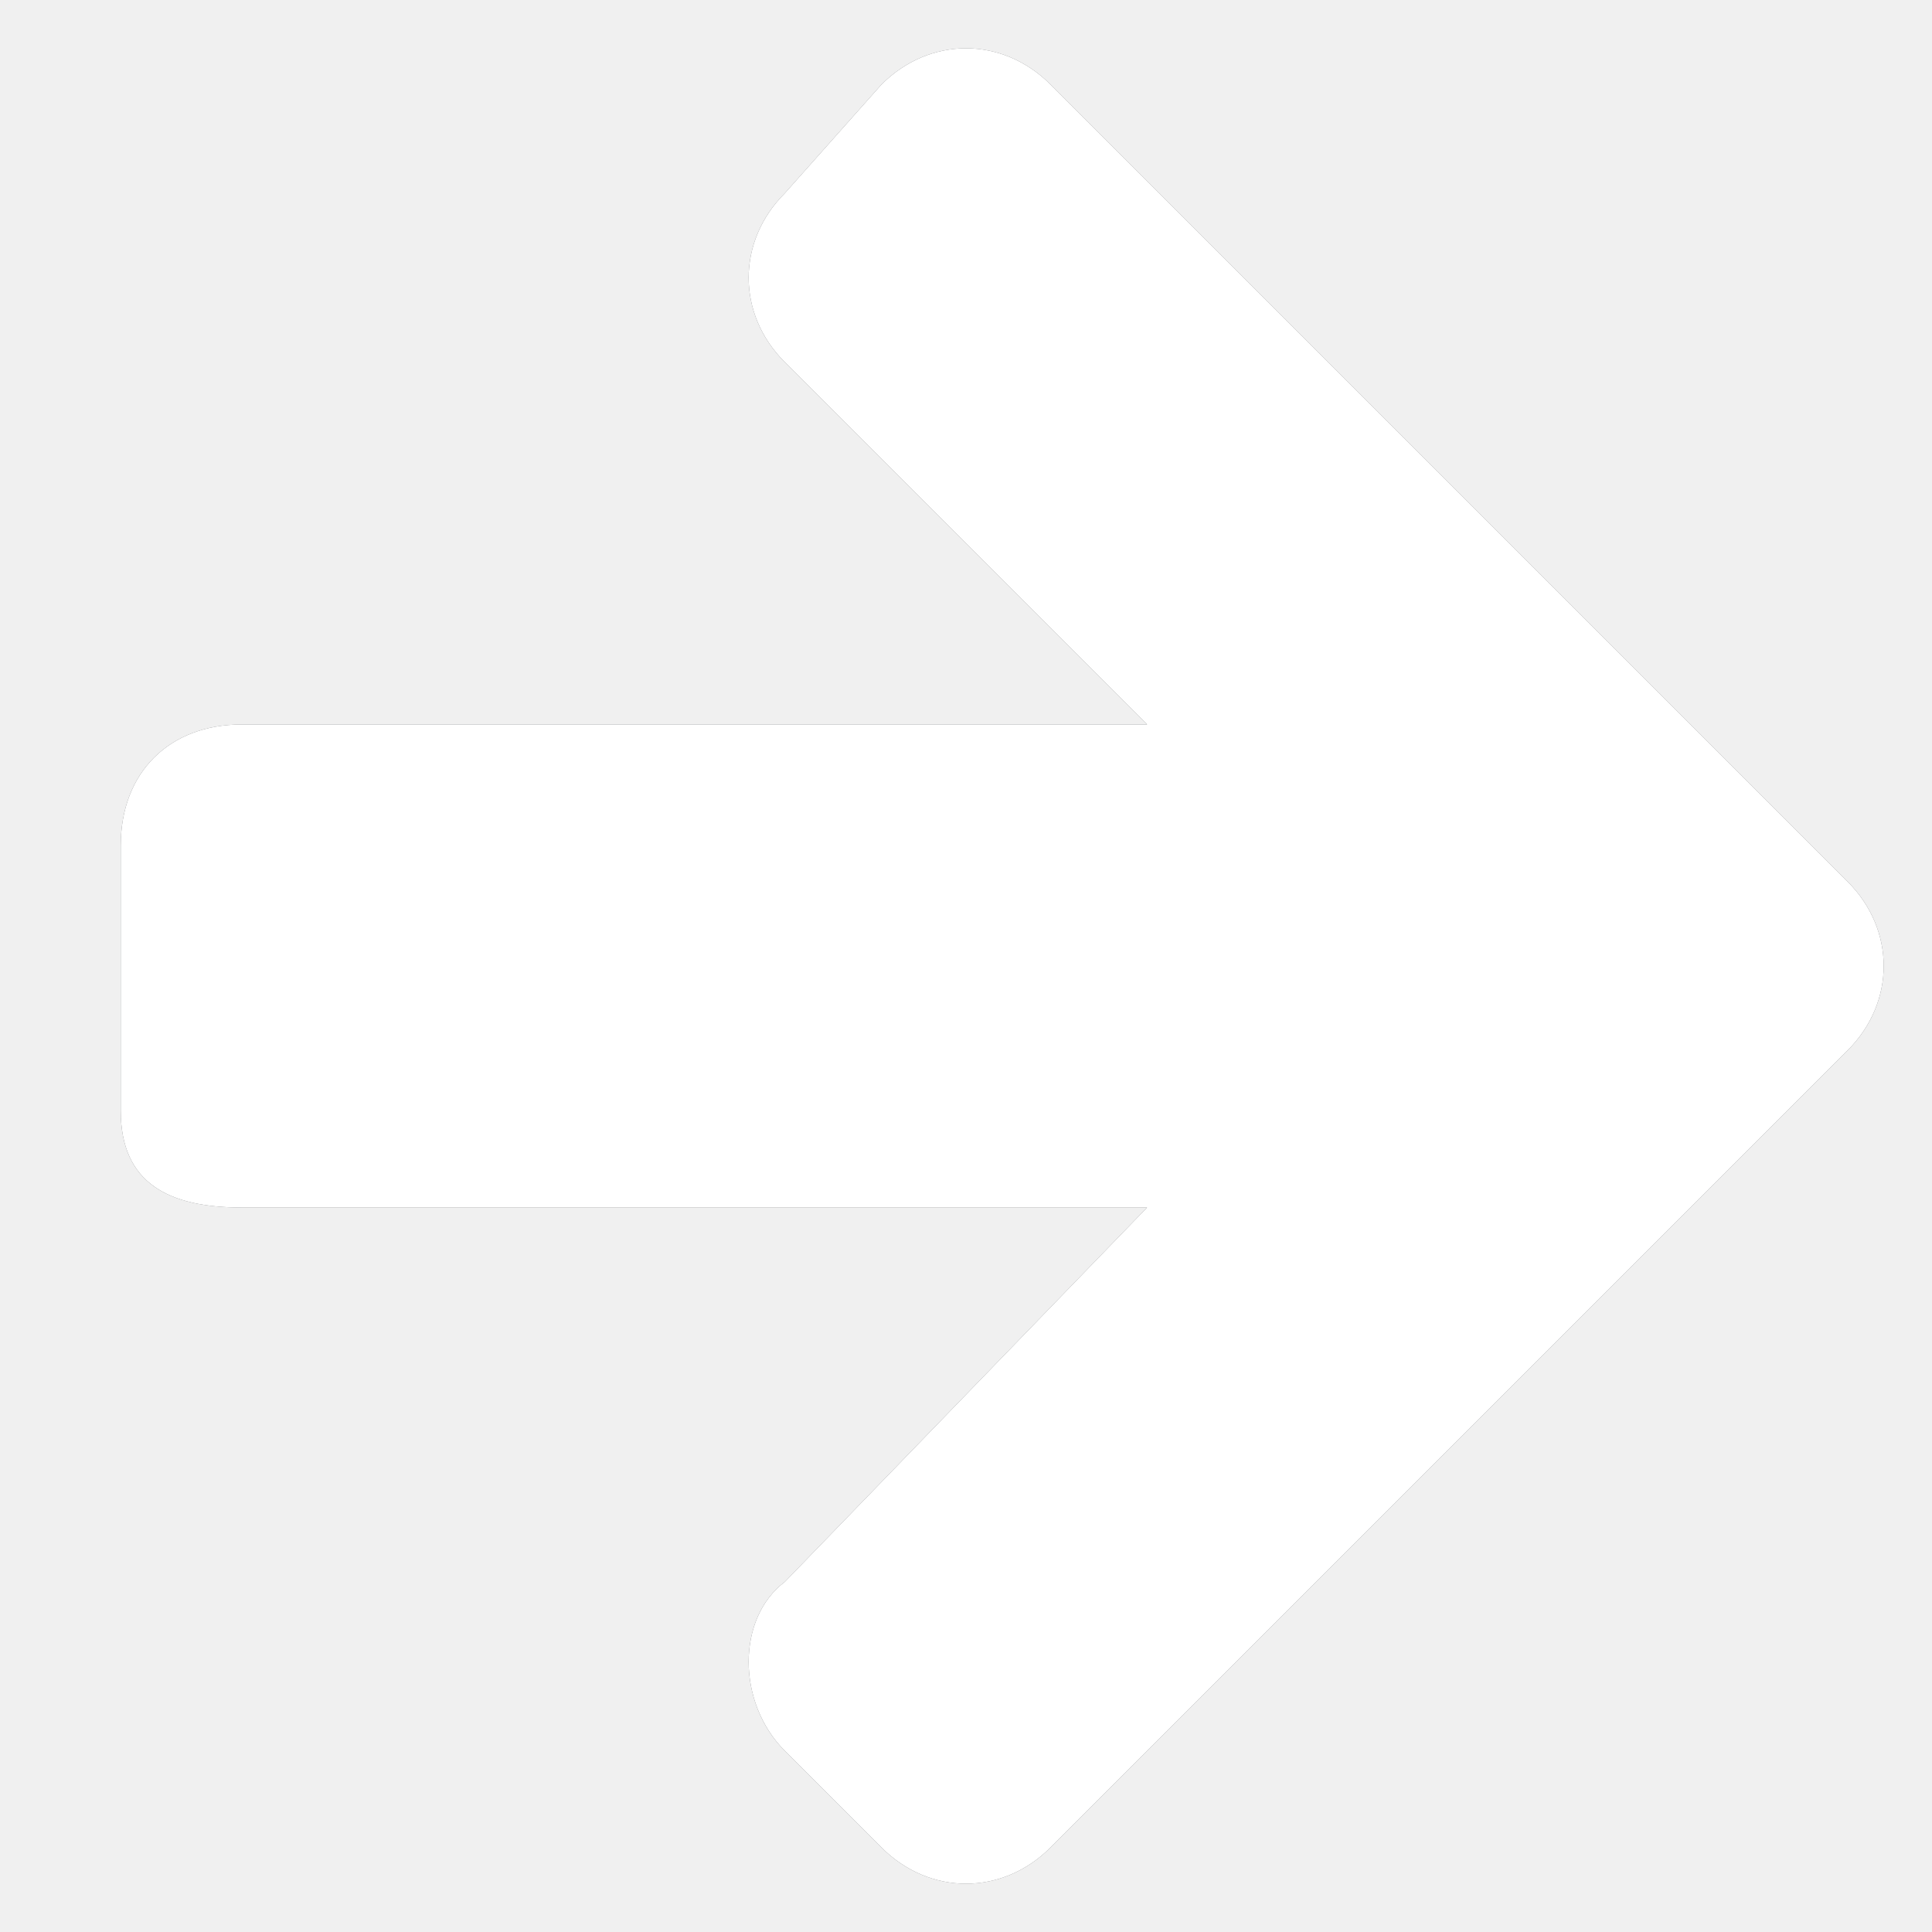
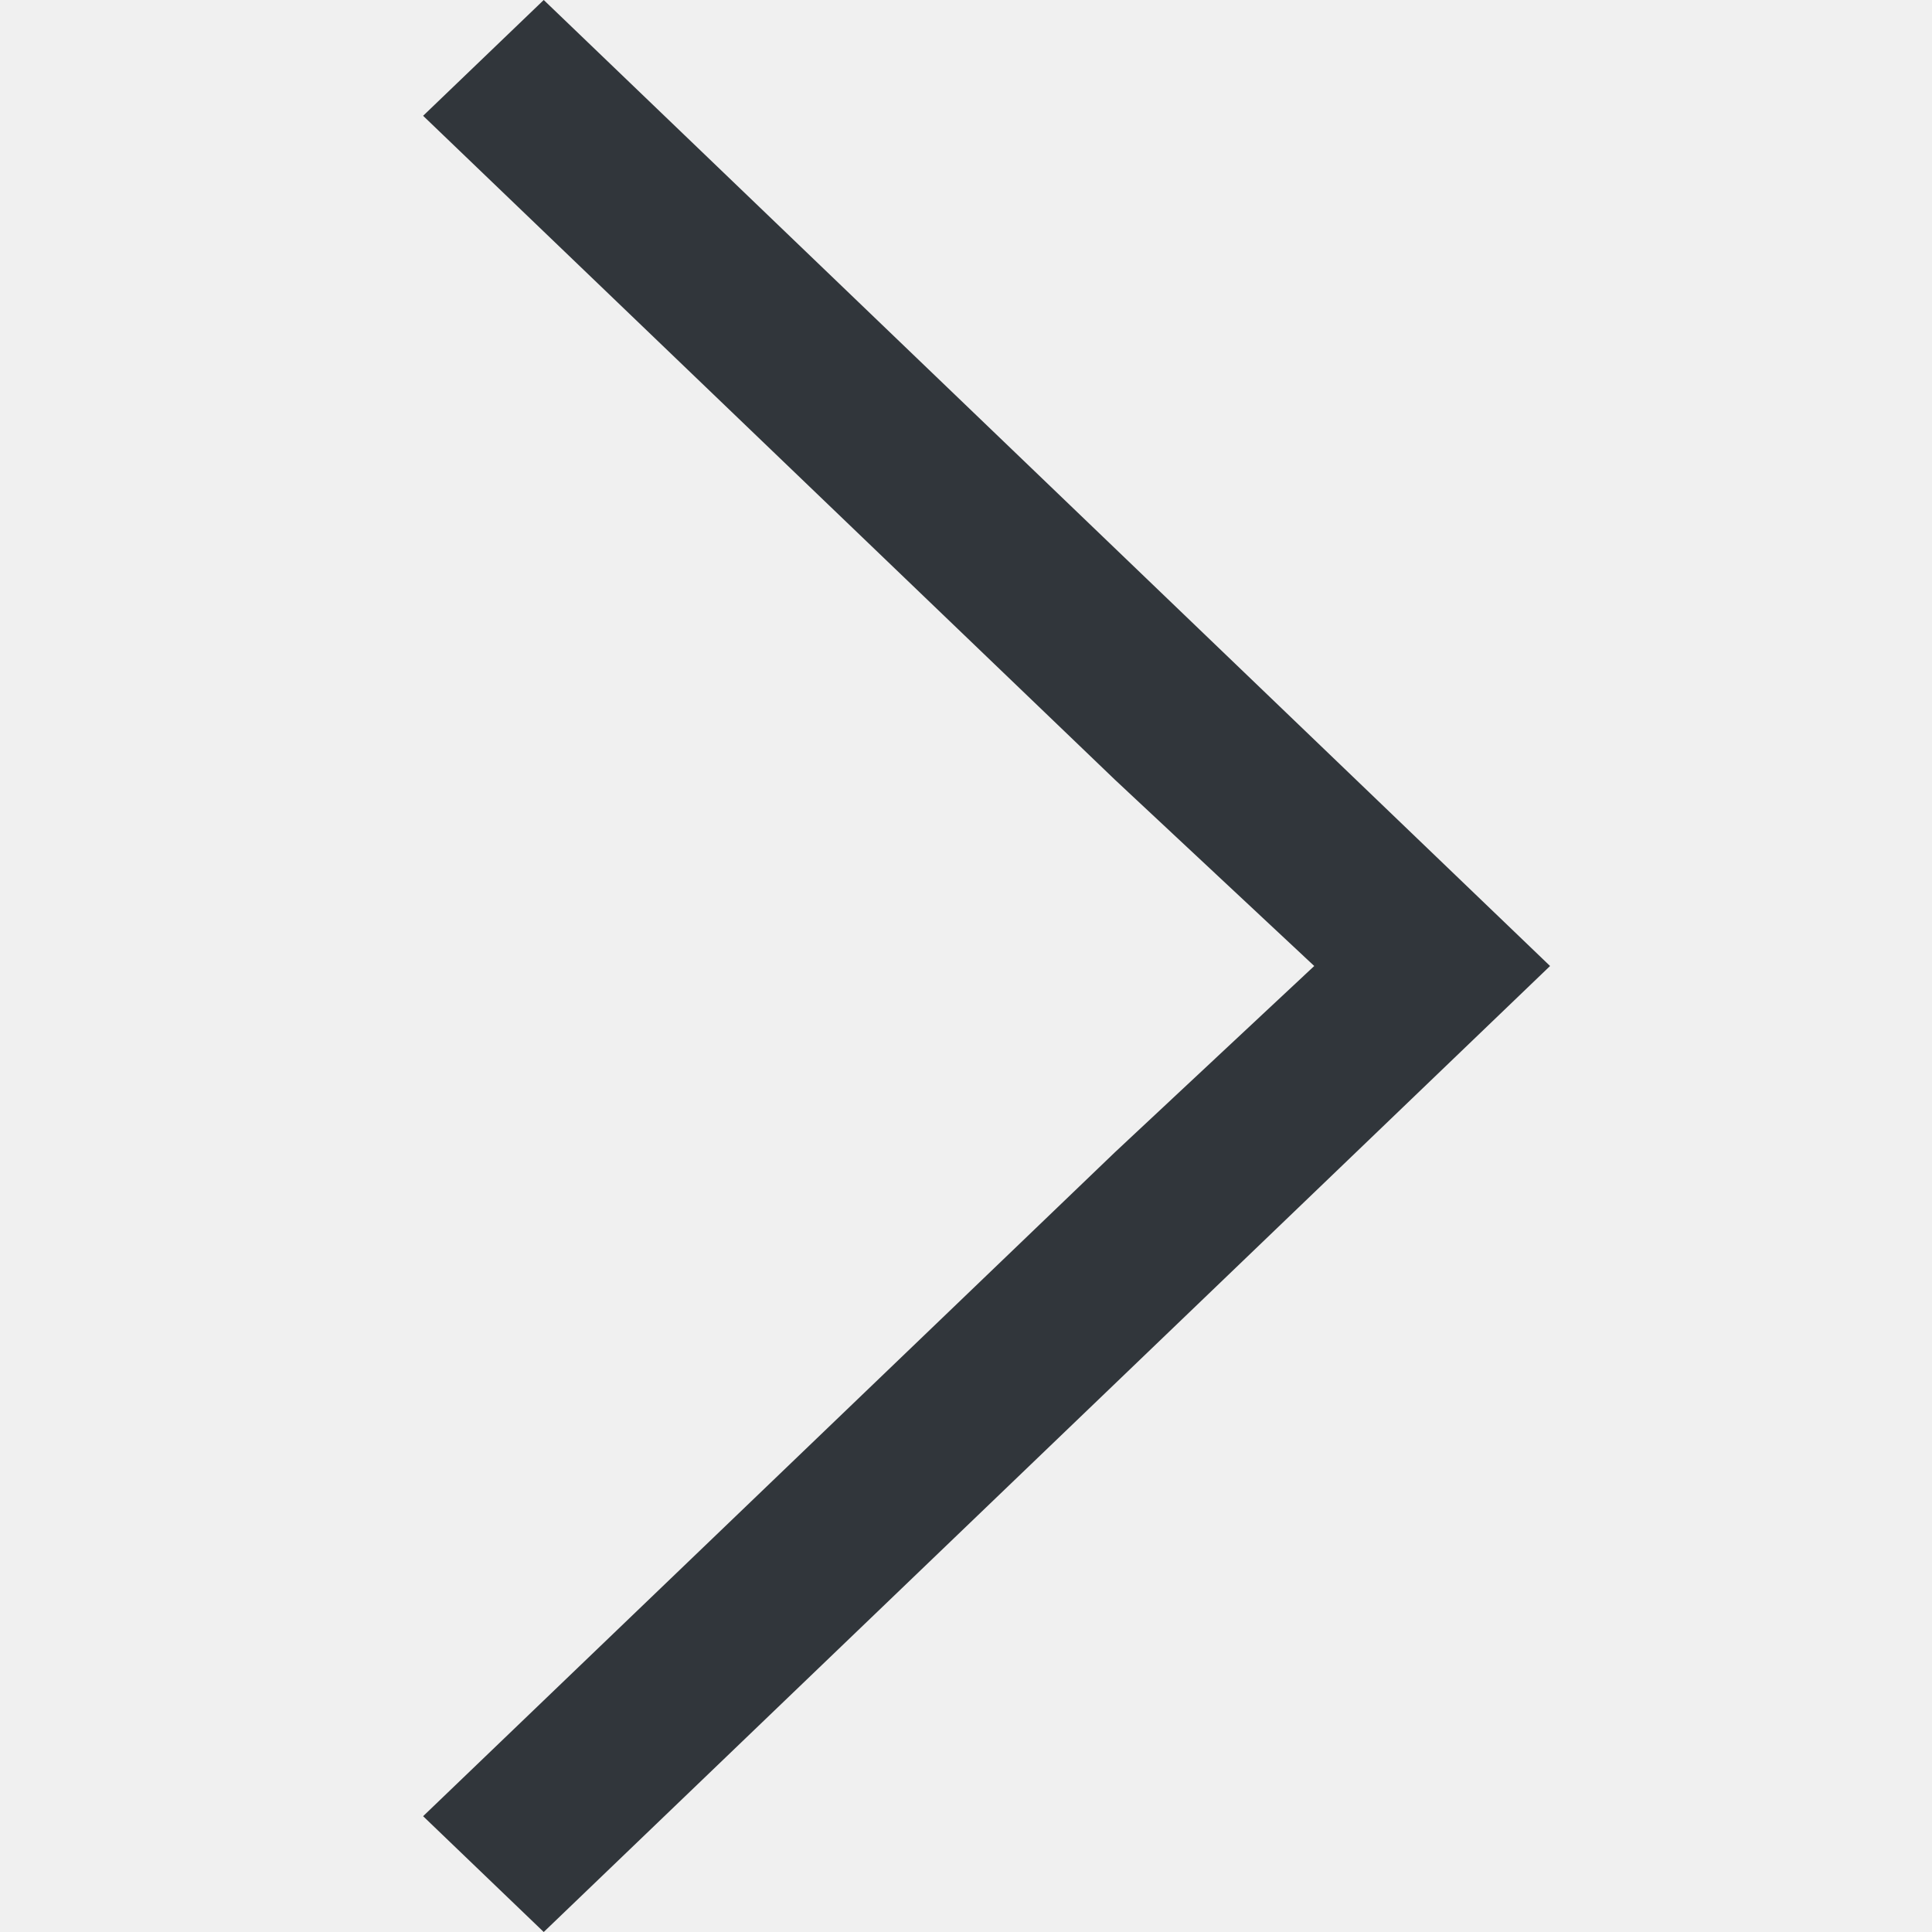
- <svg xmlns="http://www.w3.org/2000/svg" xmlns:xlink="http://www.w3.org/1999/xlink" width="16" height="16" viewBox="0 0 16 16">
-   <style>
+ <svg xmlns="http://www.w3.org/2000/svg" width="16" height="16" viewBox="0 0 16 16" id="svg2" version="1.1">
+   <style id="style4">
    use:not(:target) {
      display: none;
    }
    use {
      fill: #616366;
    }
    use[id$="-inverted"] {
      fill: #fff;
    }
  </style>
-   <defs>
+   <defs id="defs6">
    <path id="search-arrow-go-glyph" d="M1,7v2.2C1,9.8,1.4,10,2,10h7.5l-3,3.1c-0.4,0.3-0.4,1,0,1.4l0.8,0.8 c0.4,0.4,1,0.4,1.4,0l6.6-6.6c0.4-0.4,0.4-1,0-1.4L8.7,0.7c-0.4-0.4-1-0.4-1.4,0L6.5,1.6C6.1,2,6.1,2.6,6.5,3l3,3H2C1.4,6,1,6.4,1,7z" />
  </defs>
-   <use id="search-arrow-go" xlink:href="#search-arrow-go-glyph" />
-   <use id="search-arrow-go-inverted" xlink:href="#search-arrow-go-glyph" />
+   <path style="fill:#31363b;fill-opacity:1;stroke:none" d="M 12.837,8 4.503,-5.9999999e-8 3.504,0.959 9.235,6.459 10.884,8 9.235,9.541 3.504,15.041 4.503,16 10.233,10.5 Z" class="ColorScheme-Text" id="path6" />
</svg>
